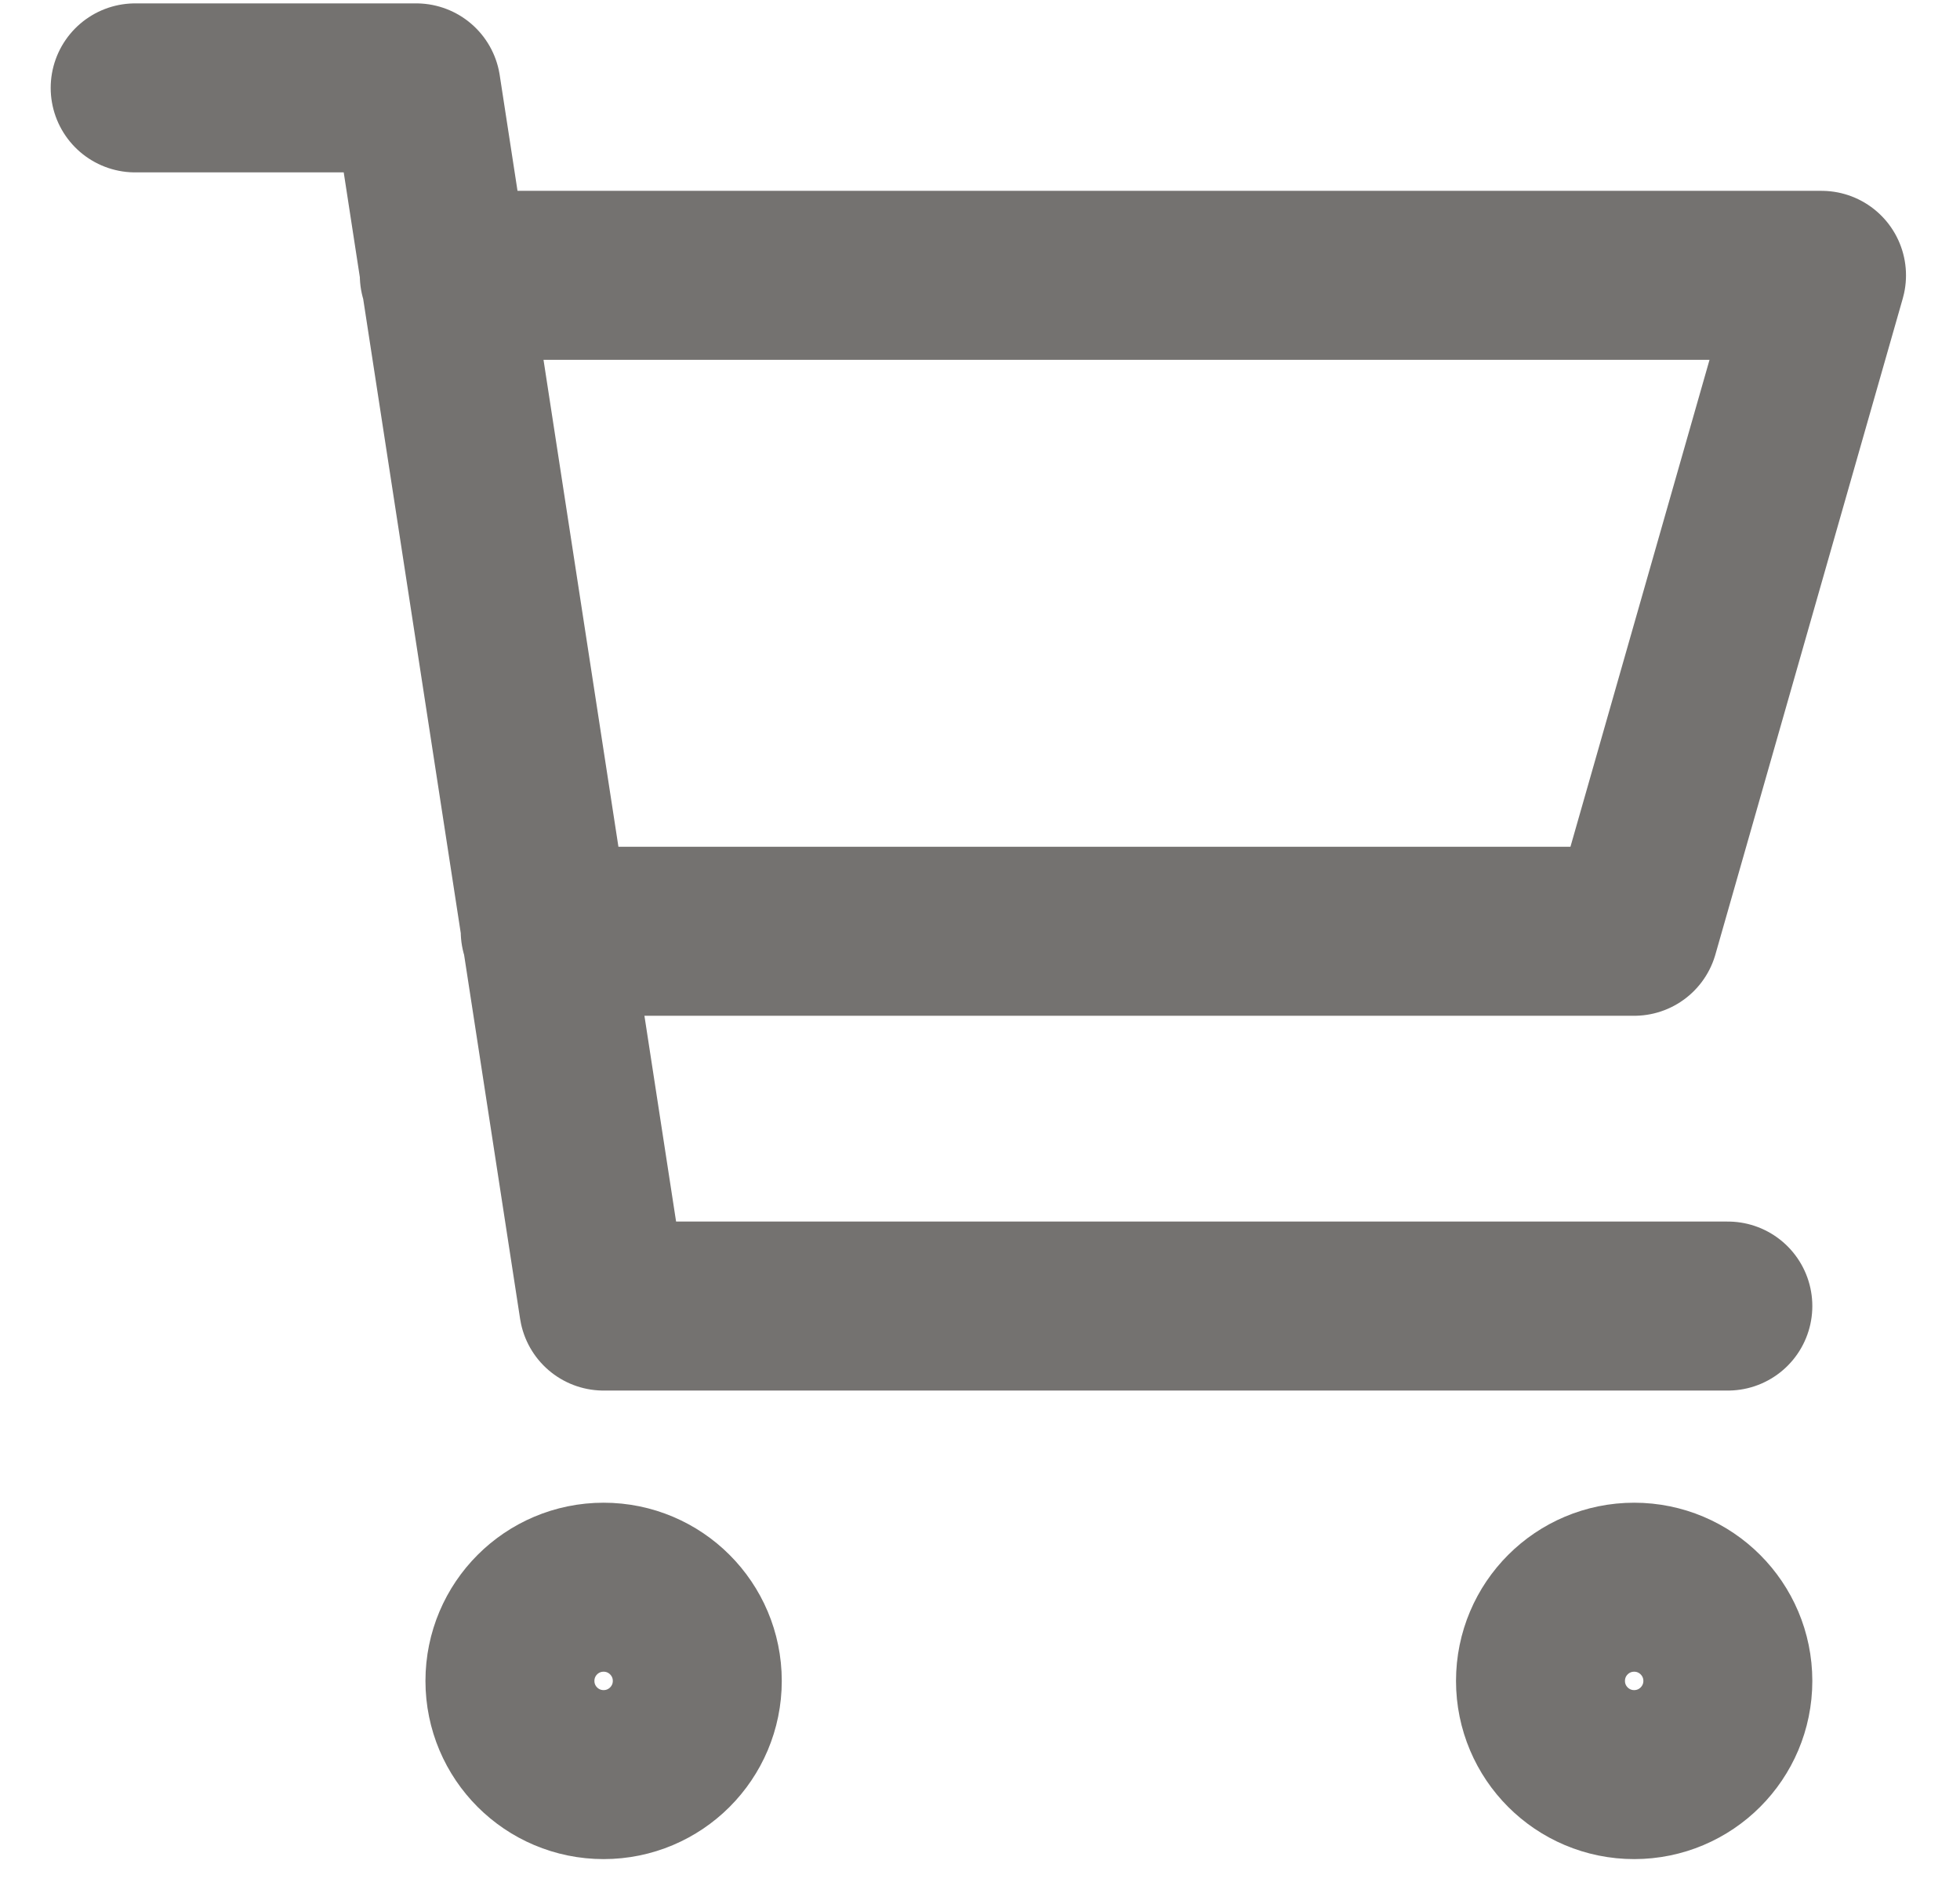
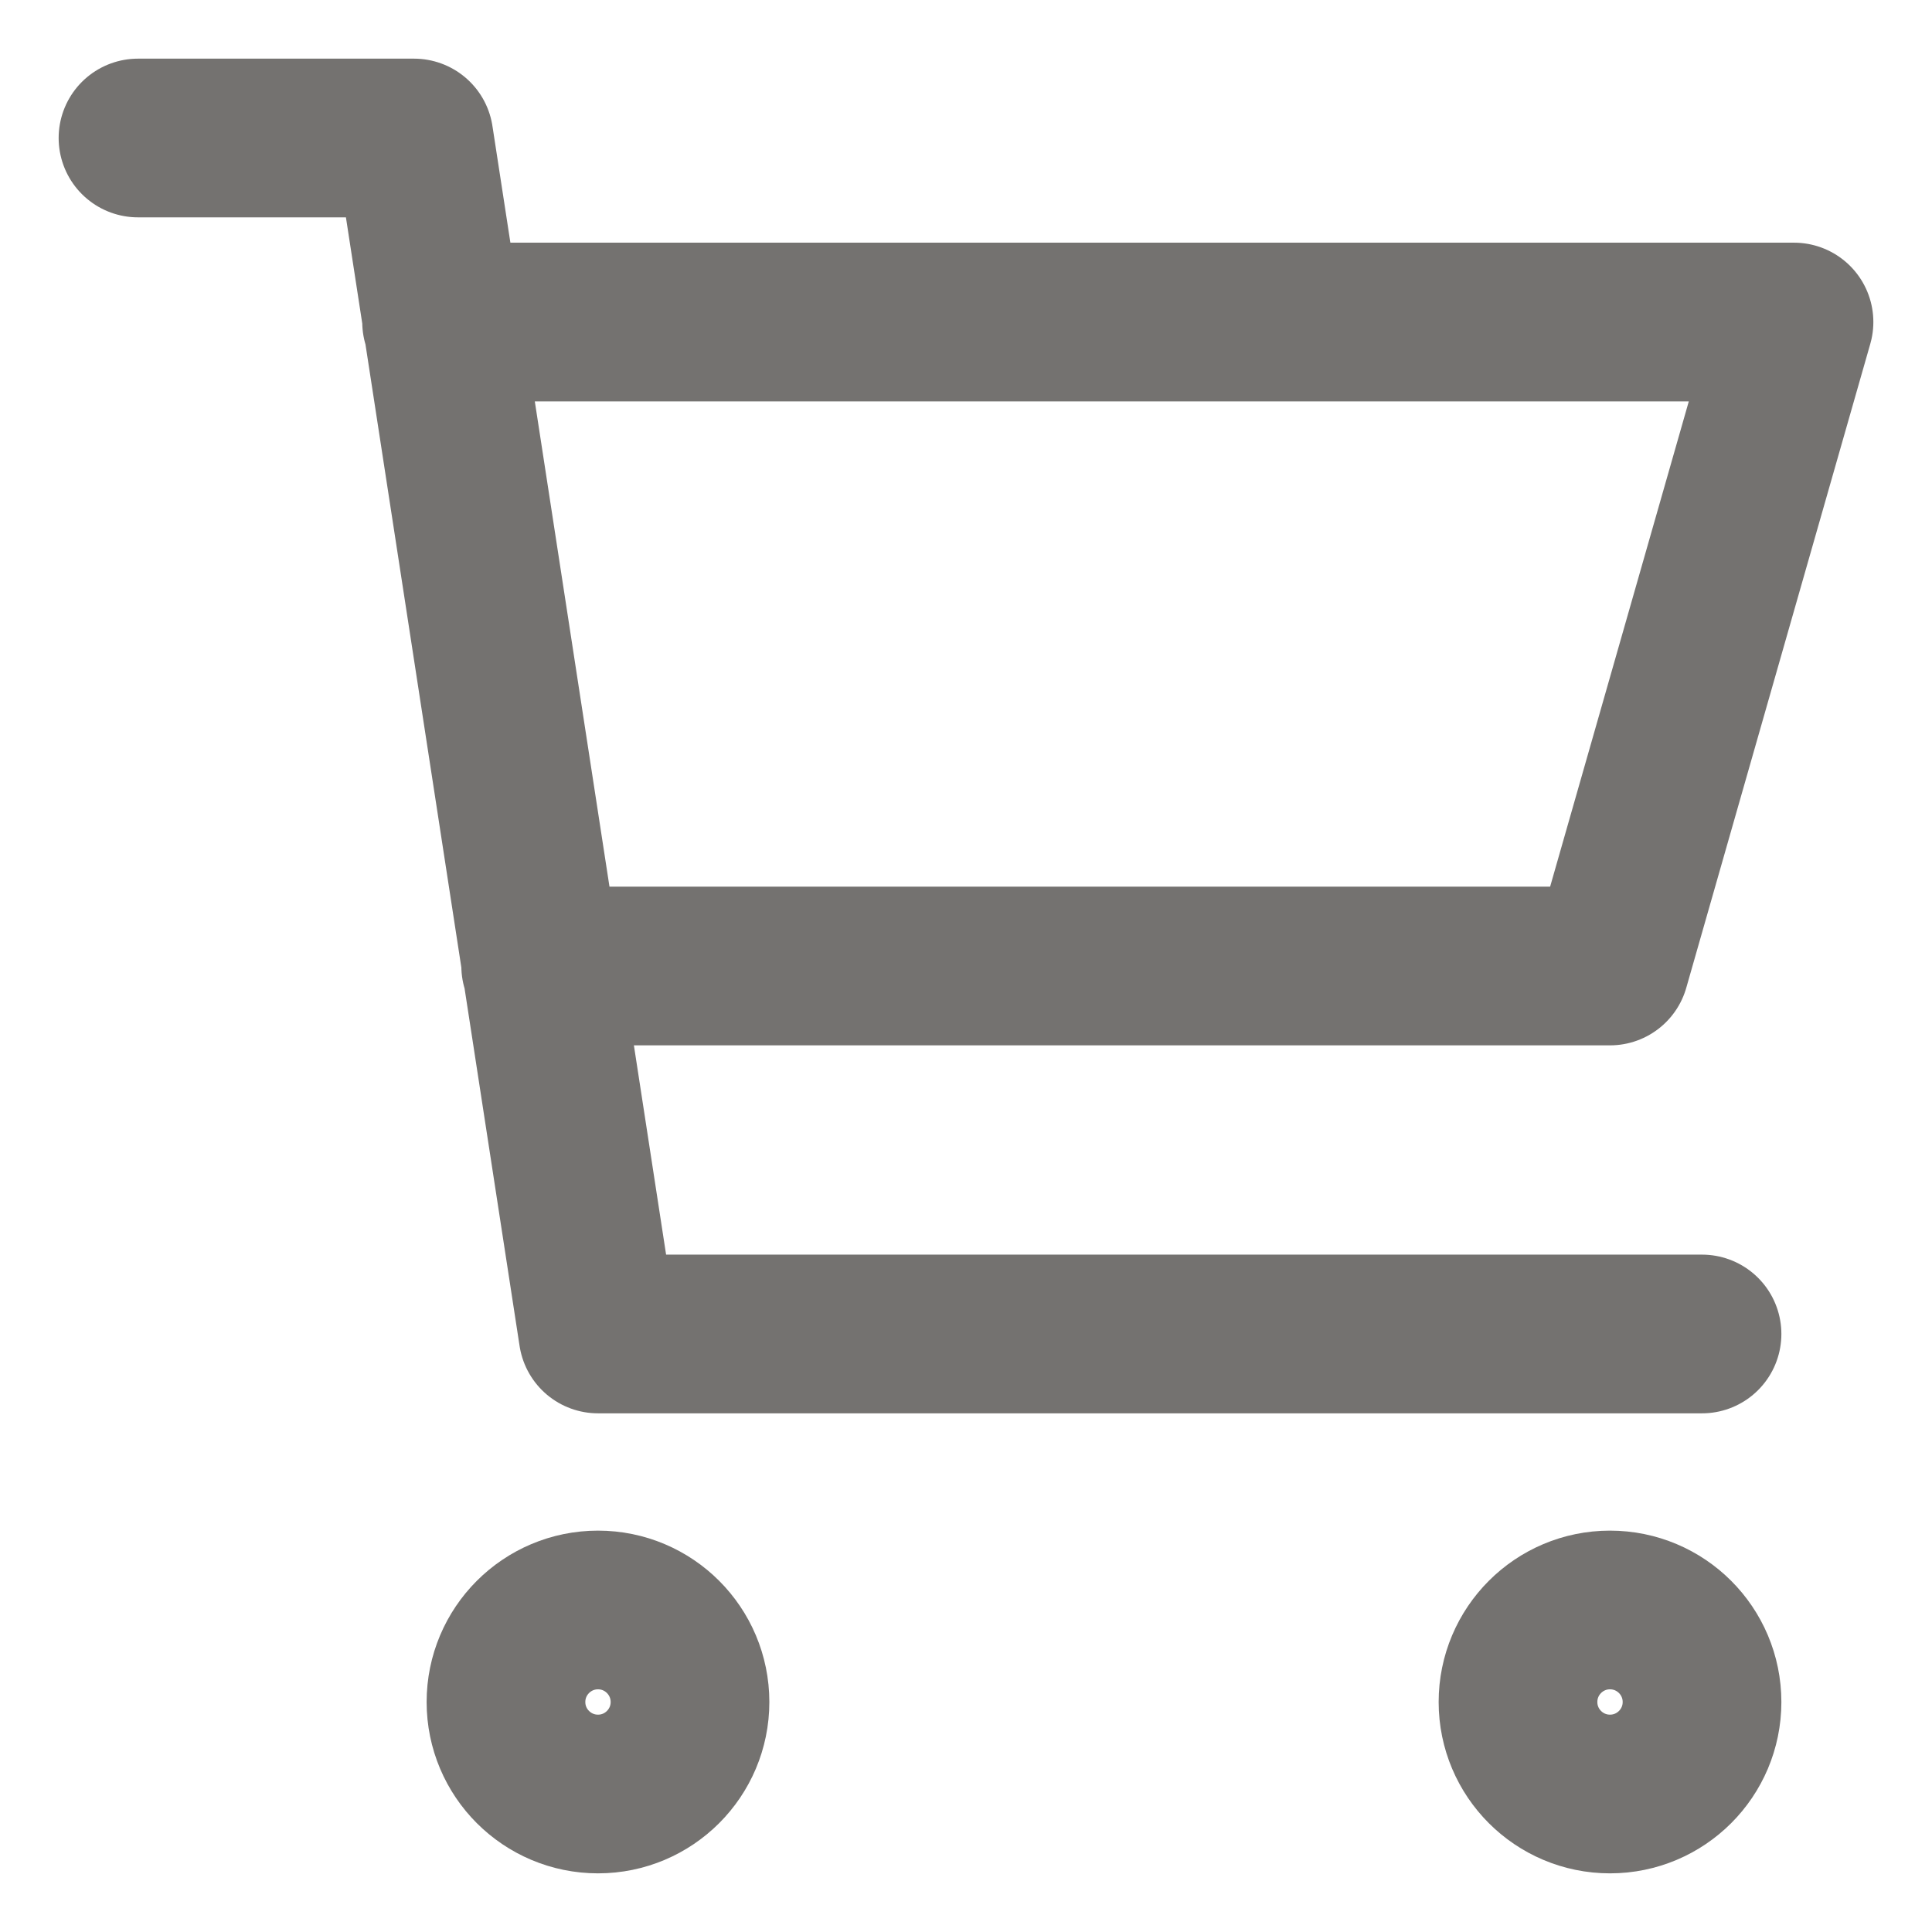
- <svg xmlns="http://www.w3.org/2000/svg" width="29" height="28" viewBox="0 0 29 28" fill="none">
-   <path d="M6.574 4.073H26.951L24.179 13.776H8.067M25.565 19.32H8.931L6.158 1.3H2M10.317 24.865C10.317 25.631 9.696 26.251 8.931 26.251C8.165 26.251 7.545 25.631 7.545 24.865C7.545 24.099 8.165 23.479 8.931 23.479C9.696 23.479 10.317 24.099 10.317 24.865ZM25.565 24.865C25.565 25.631 24.944 26.251 24.179 26.251C23.413 26.251 22.793 25.631 22.793 24.865C22.793 24.099 23.413 23.479 24.179 23.479C24.944 23.479 25.565 24.099 25.565 24.865Z" stroke="#747270" stroke-width="2.5" stroke-linecap="round" stroke-linejoin="round" />
+ <svg xmlns="http://www.w3.org/2000/svg" width="28" height="28" viewBox="0 0 28 28" fill="none">
+   <path d="M6.4 4.667H26L23.333 14H7.836M24.667 19.333H8.667L6 2H2M10 24.667C10 25.403 9.403 26 8.667 26C7.93 26 7.333 25.403 7.333 24.667C7.333 23.93 7.93 23.333 8.667 23.333C9.403 23.333 10 23.93 10 24.667ZM24.667 24.667C24.667 25.403 24.07 26 23.333 26C22.597 26 22 25.403 22 24.667C22 23.93 22.597 23.333 23.333 23.333C24.07 23.333 24.667 23.93 24.667 24.667Z" stroke="#747270" stroke-width="2.3" stroke-linecap="round" stroke-linejoin="round" />
</svg>
